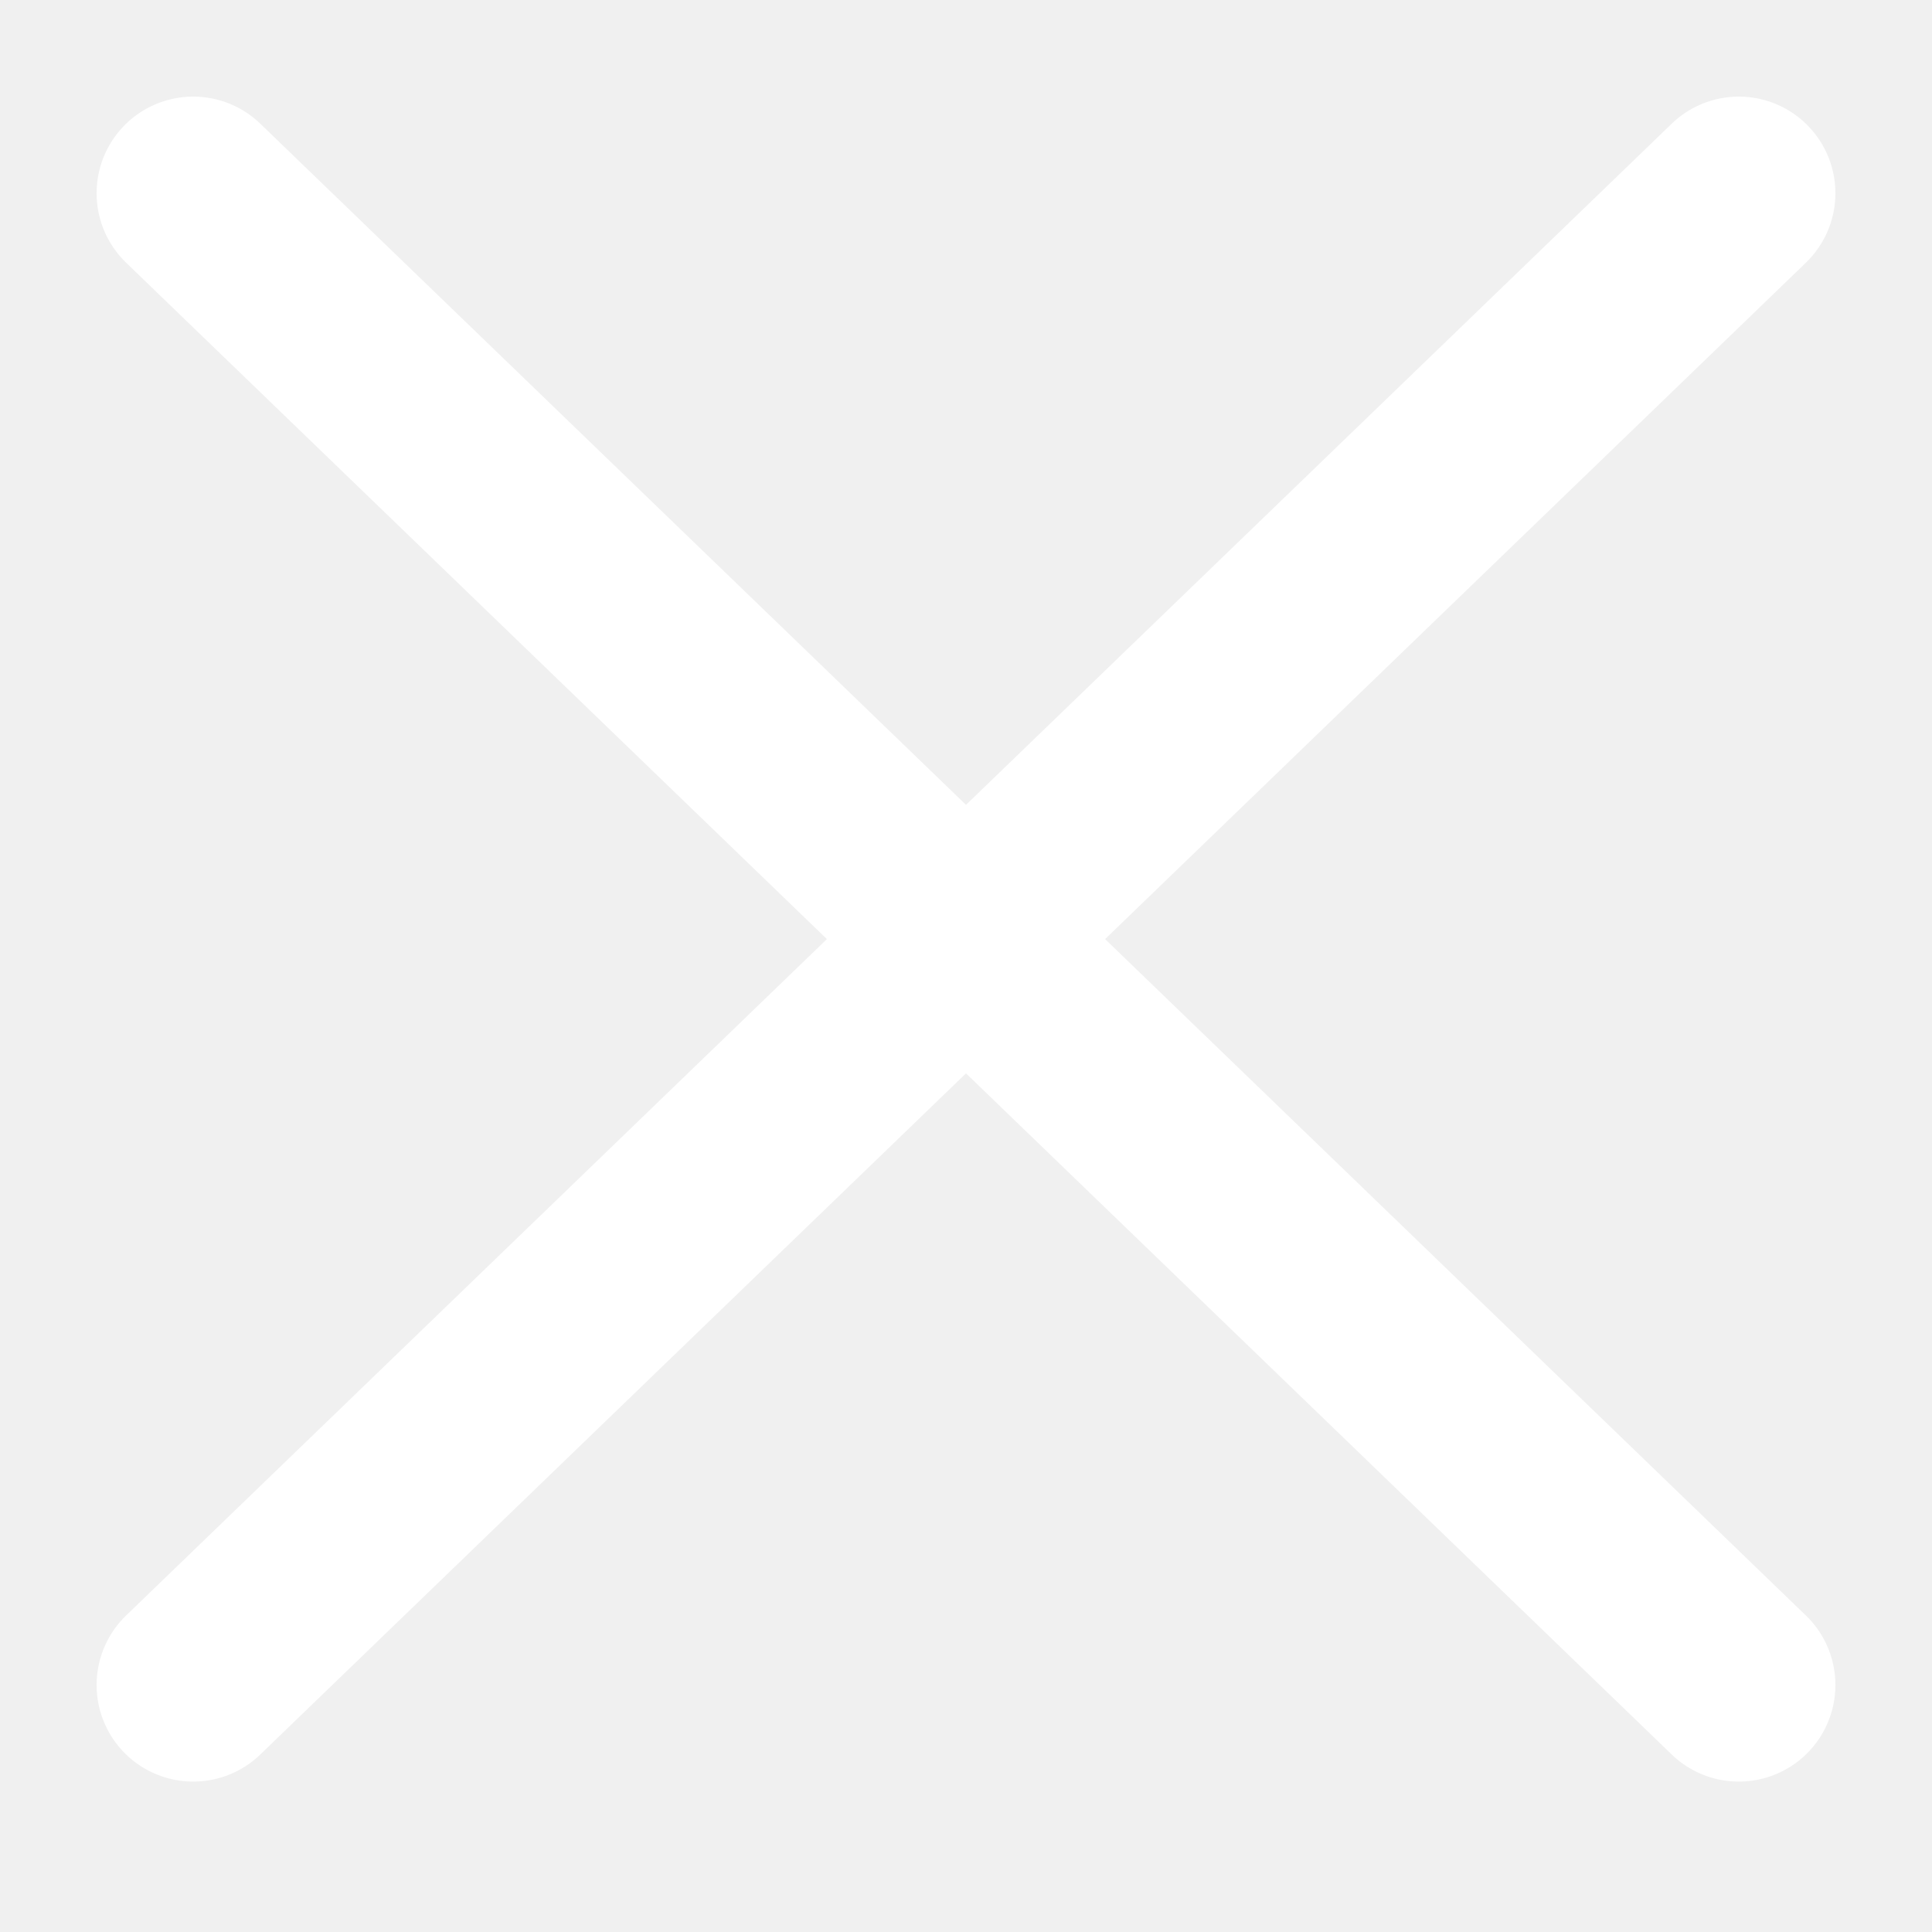
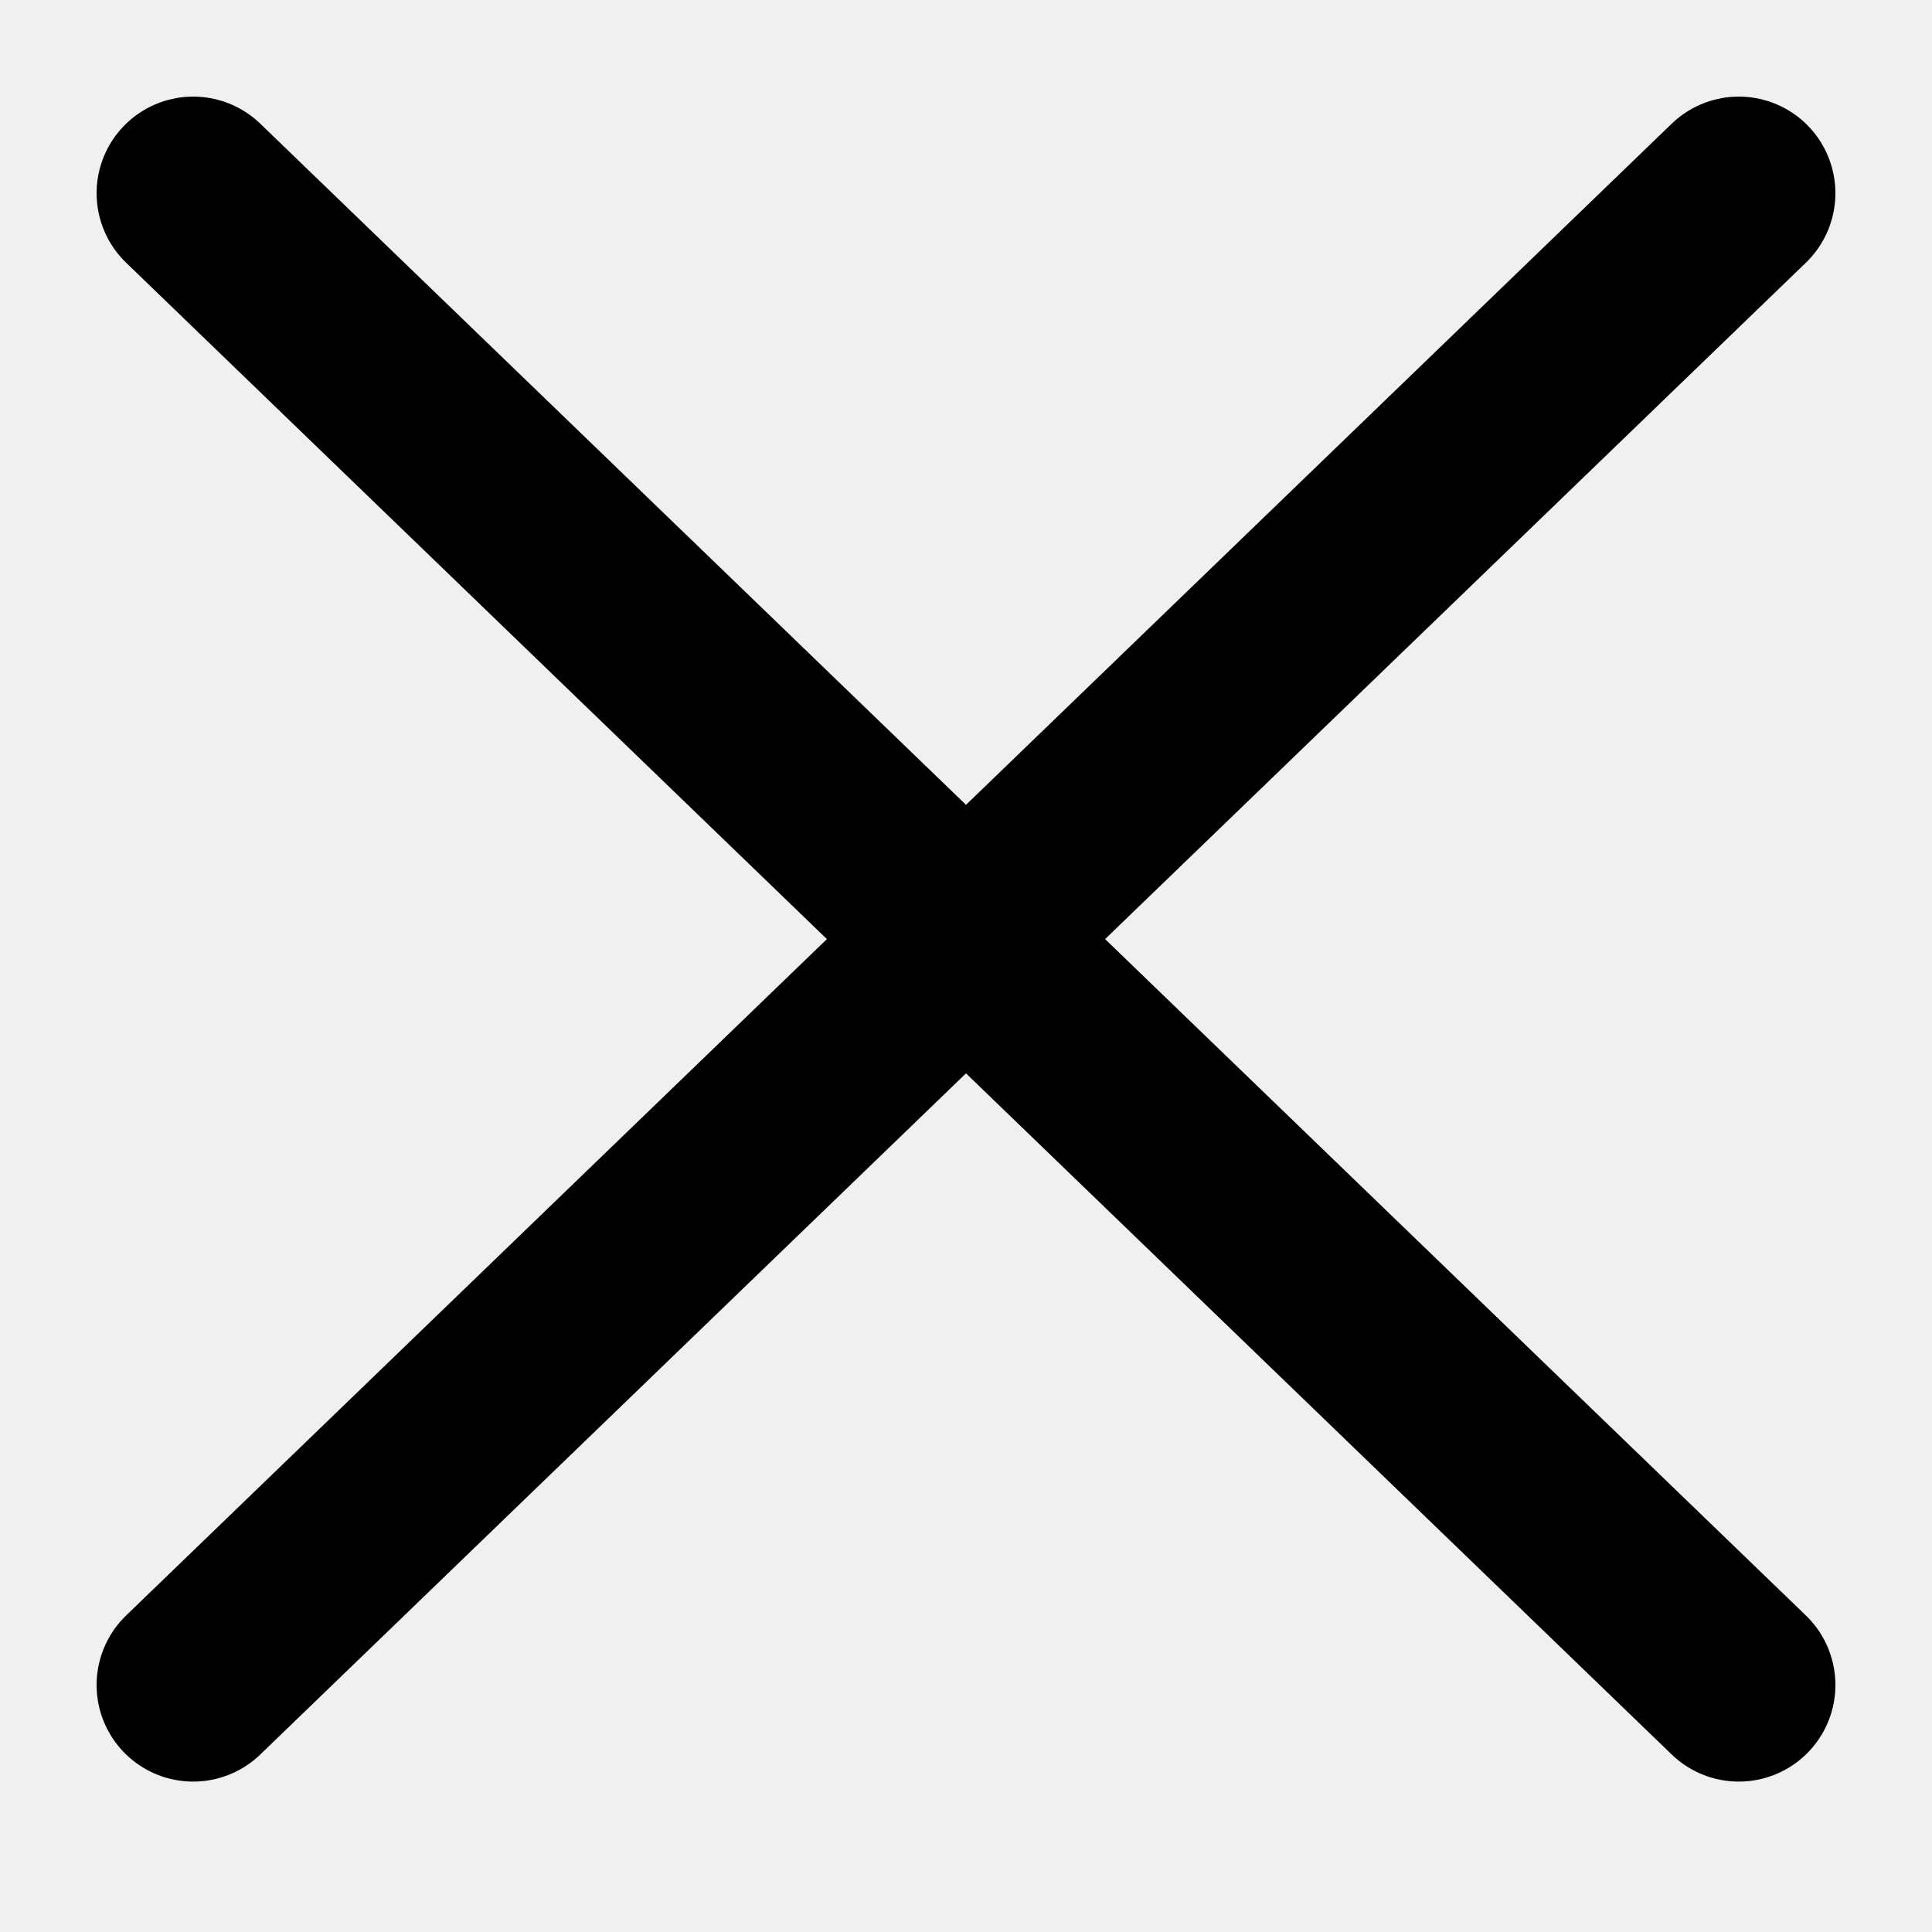
<svg xmlns="http://www.w3.org/2000/svg" width="20" height="20" viewBox="0 0 20 20" fill="none">
-   <path d="M2 2L18 17.443" stroke="#FFFFFF" stroke-width="2" stroke-linecap="round" />
-   <path d="M18 2L2 17.443" stroke="#FFFFFF" stroke-width="2" stroke-linecap="round" />
+   <path d="M2 2L18 17.443" stroke="#000000" stroke-width="2" stroke-linecap="round" />
+   <path d="M18 2L2 17.443" stroke="#000000" stroke-width="2" stroke-linecap="round" />
</svg>
